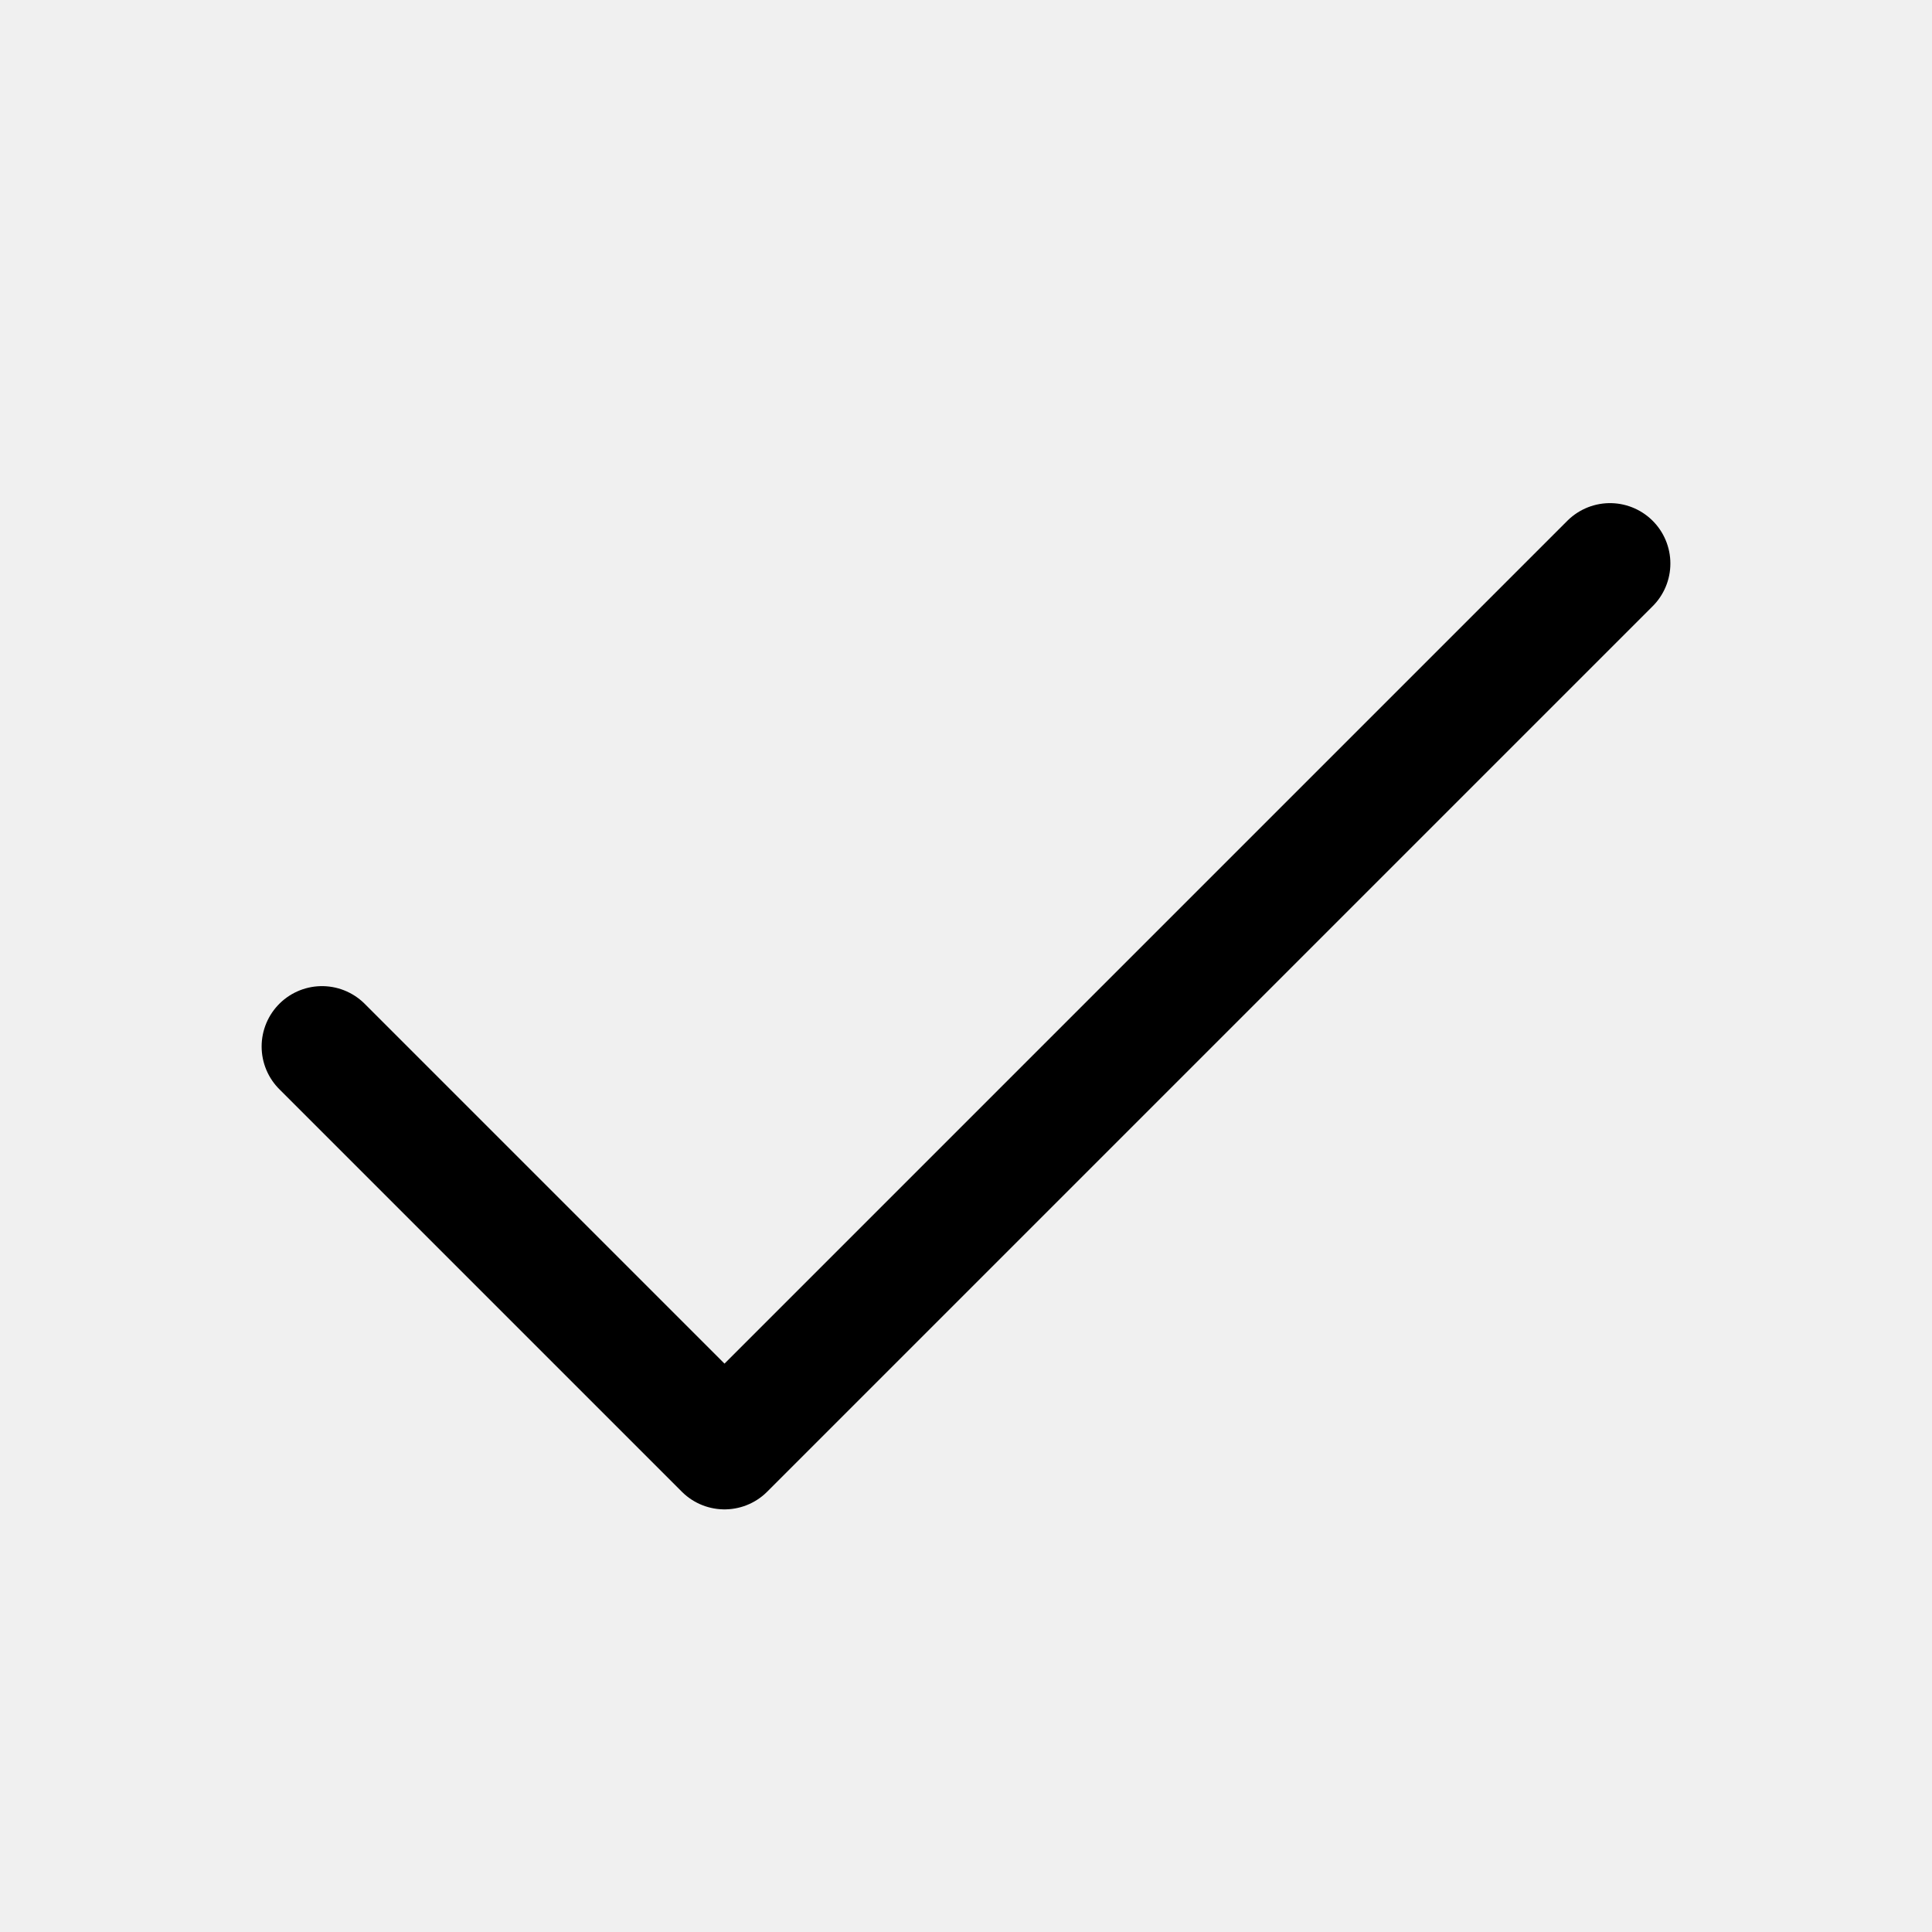
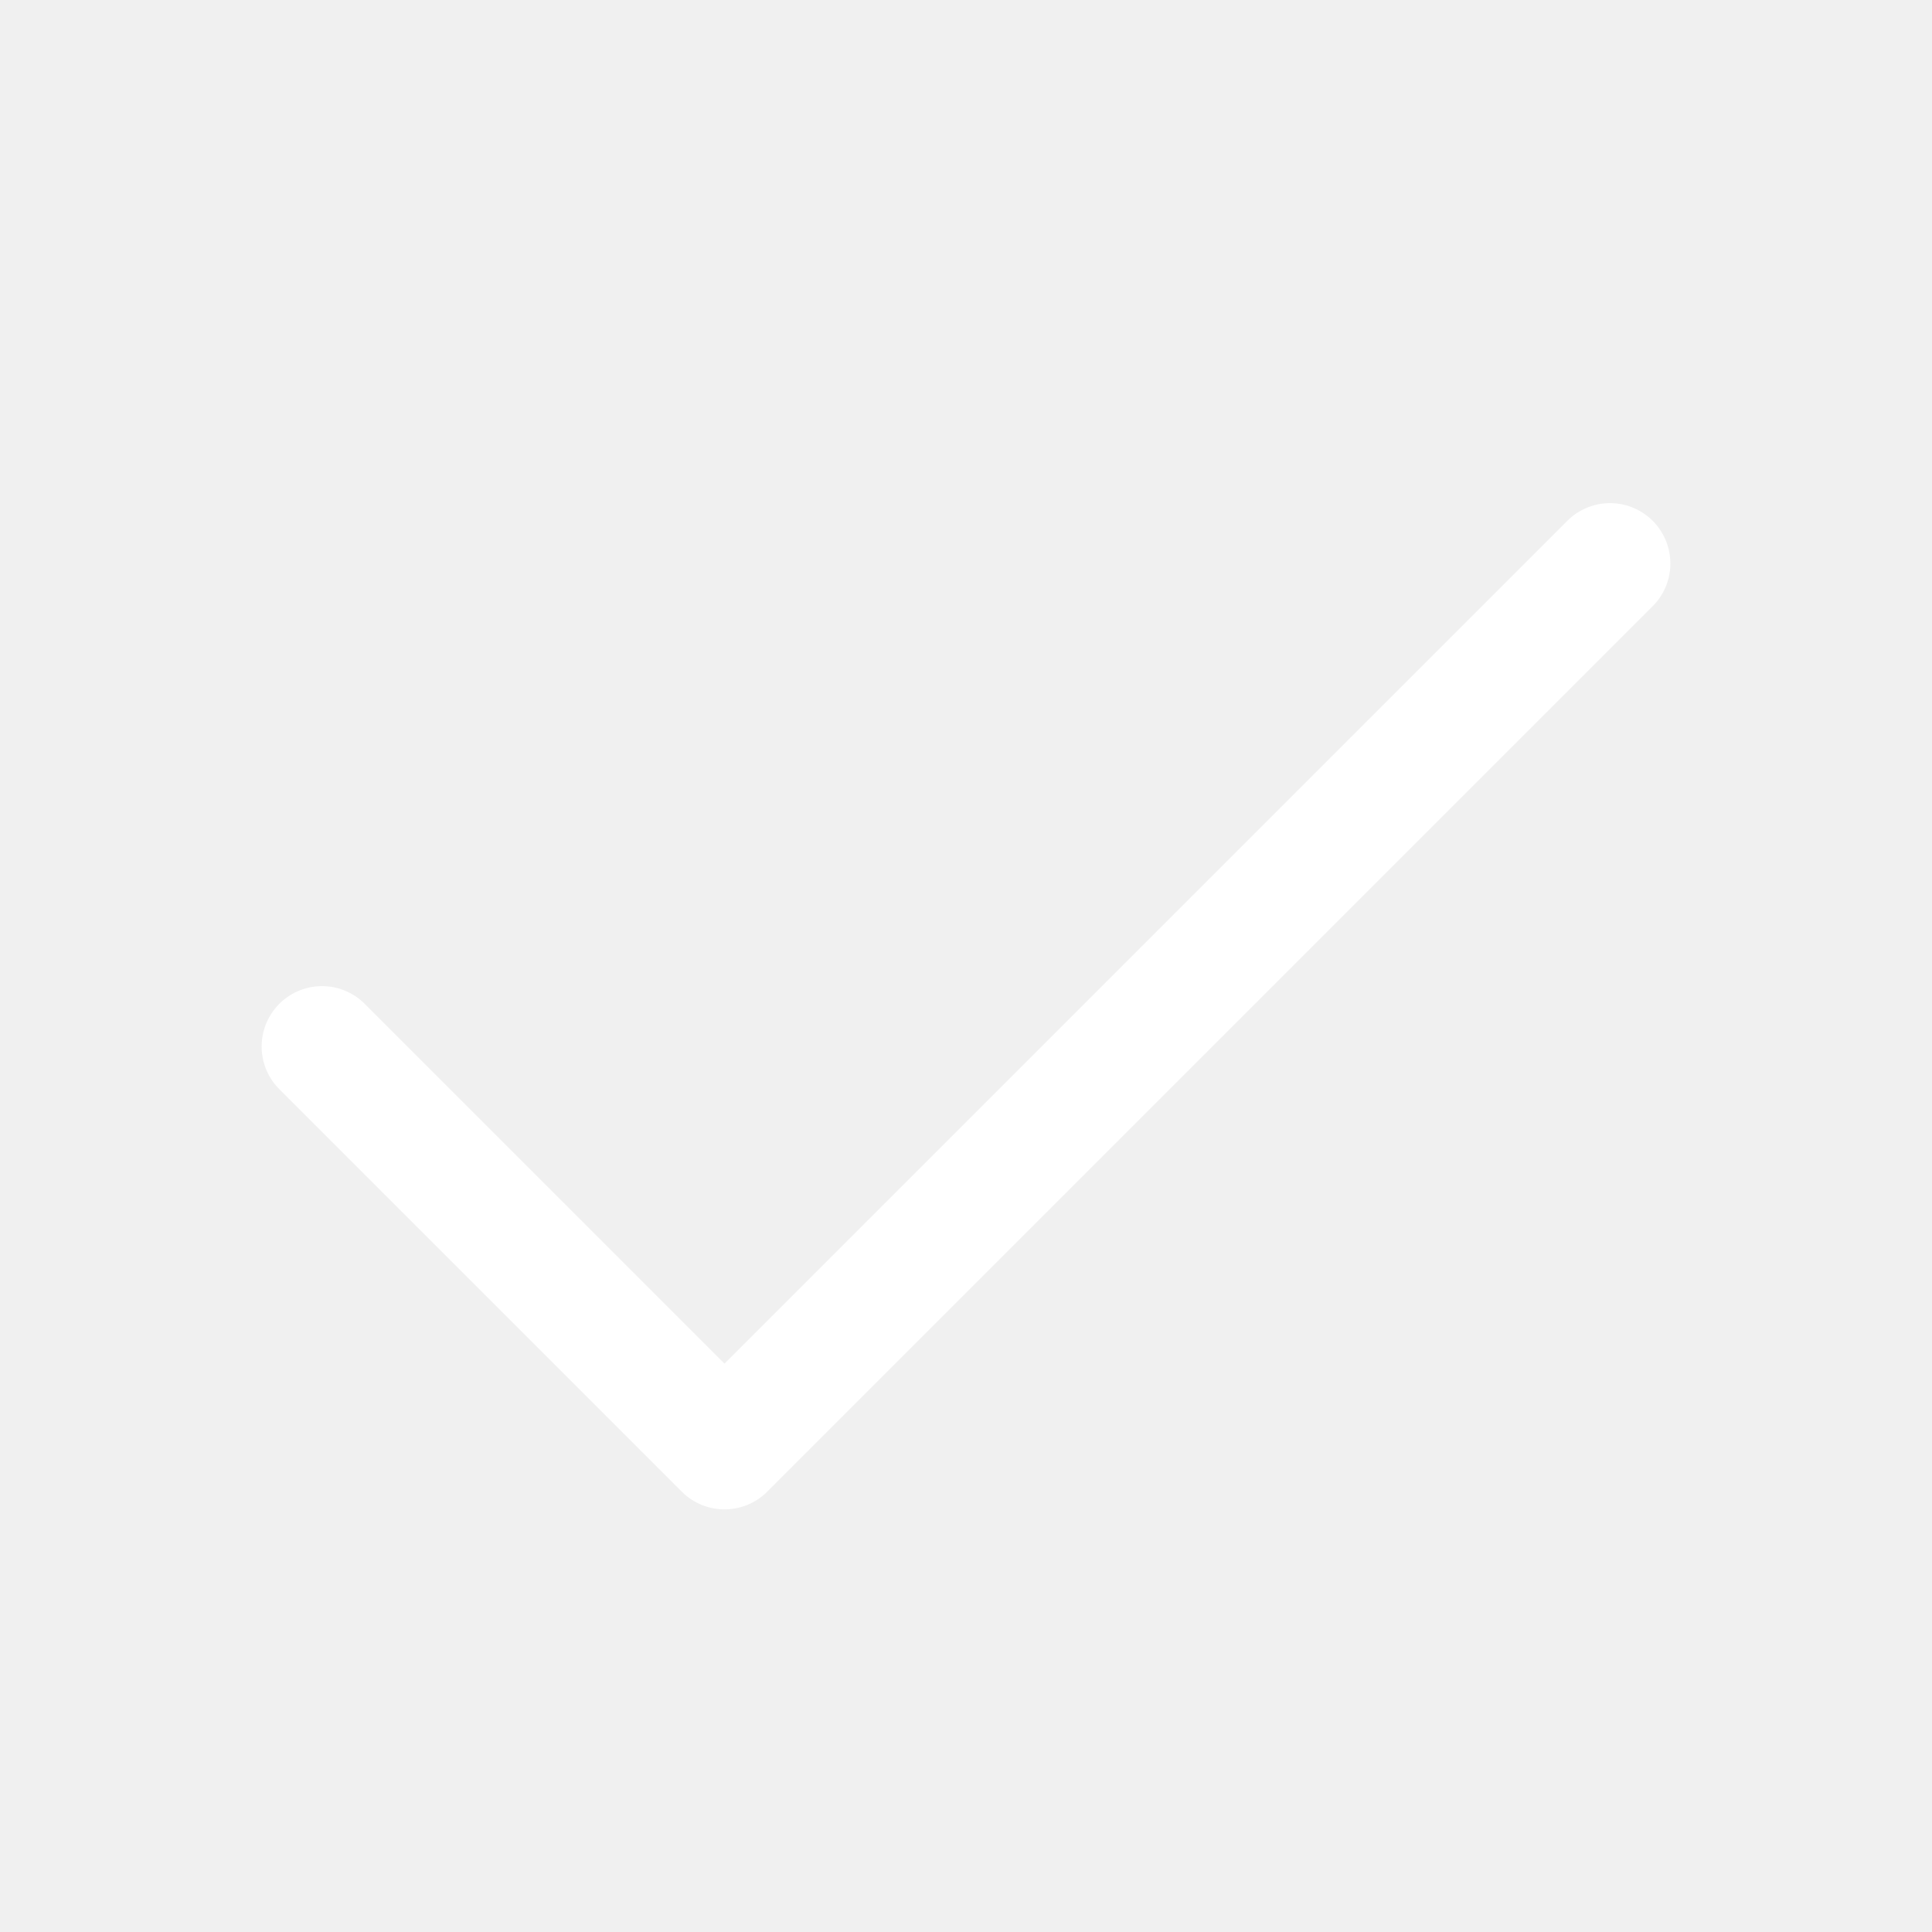
<svg xmlns="http://www.w3.org/2000/svg" width="24" height="24" viewBox="0 0 24 24" fill="none">
-   <path d="M20 7L9 18L4 13" stroke="black" stroke-width="1.5" stroke-linecap="round" stroke-linejoin="round" />
+   <path d="M20 7L9 18L4 13" stroke="white" stroke-width="1.5" stroke-linecap="round" stroke-linejoin="round" />
</svg>
